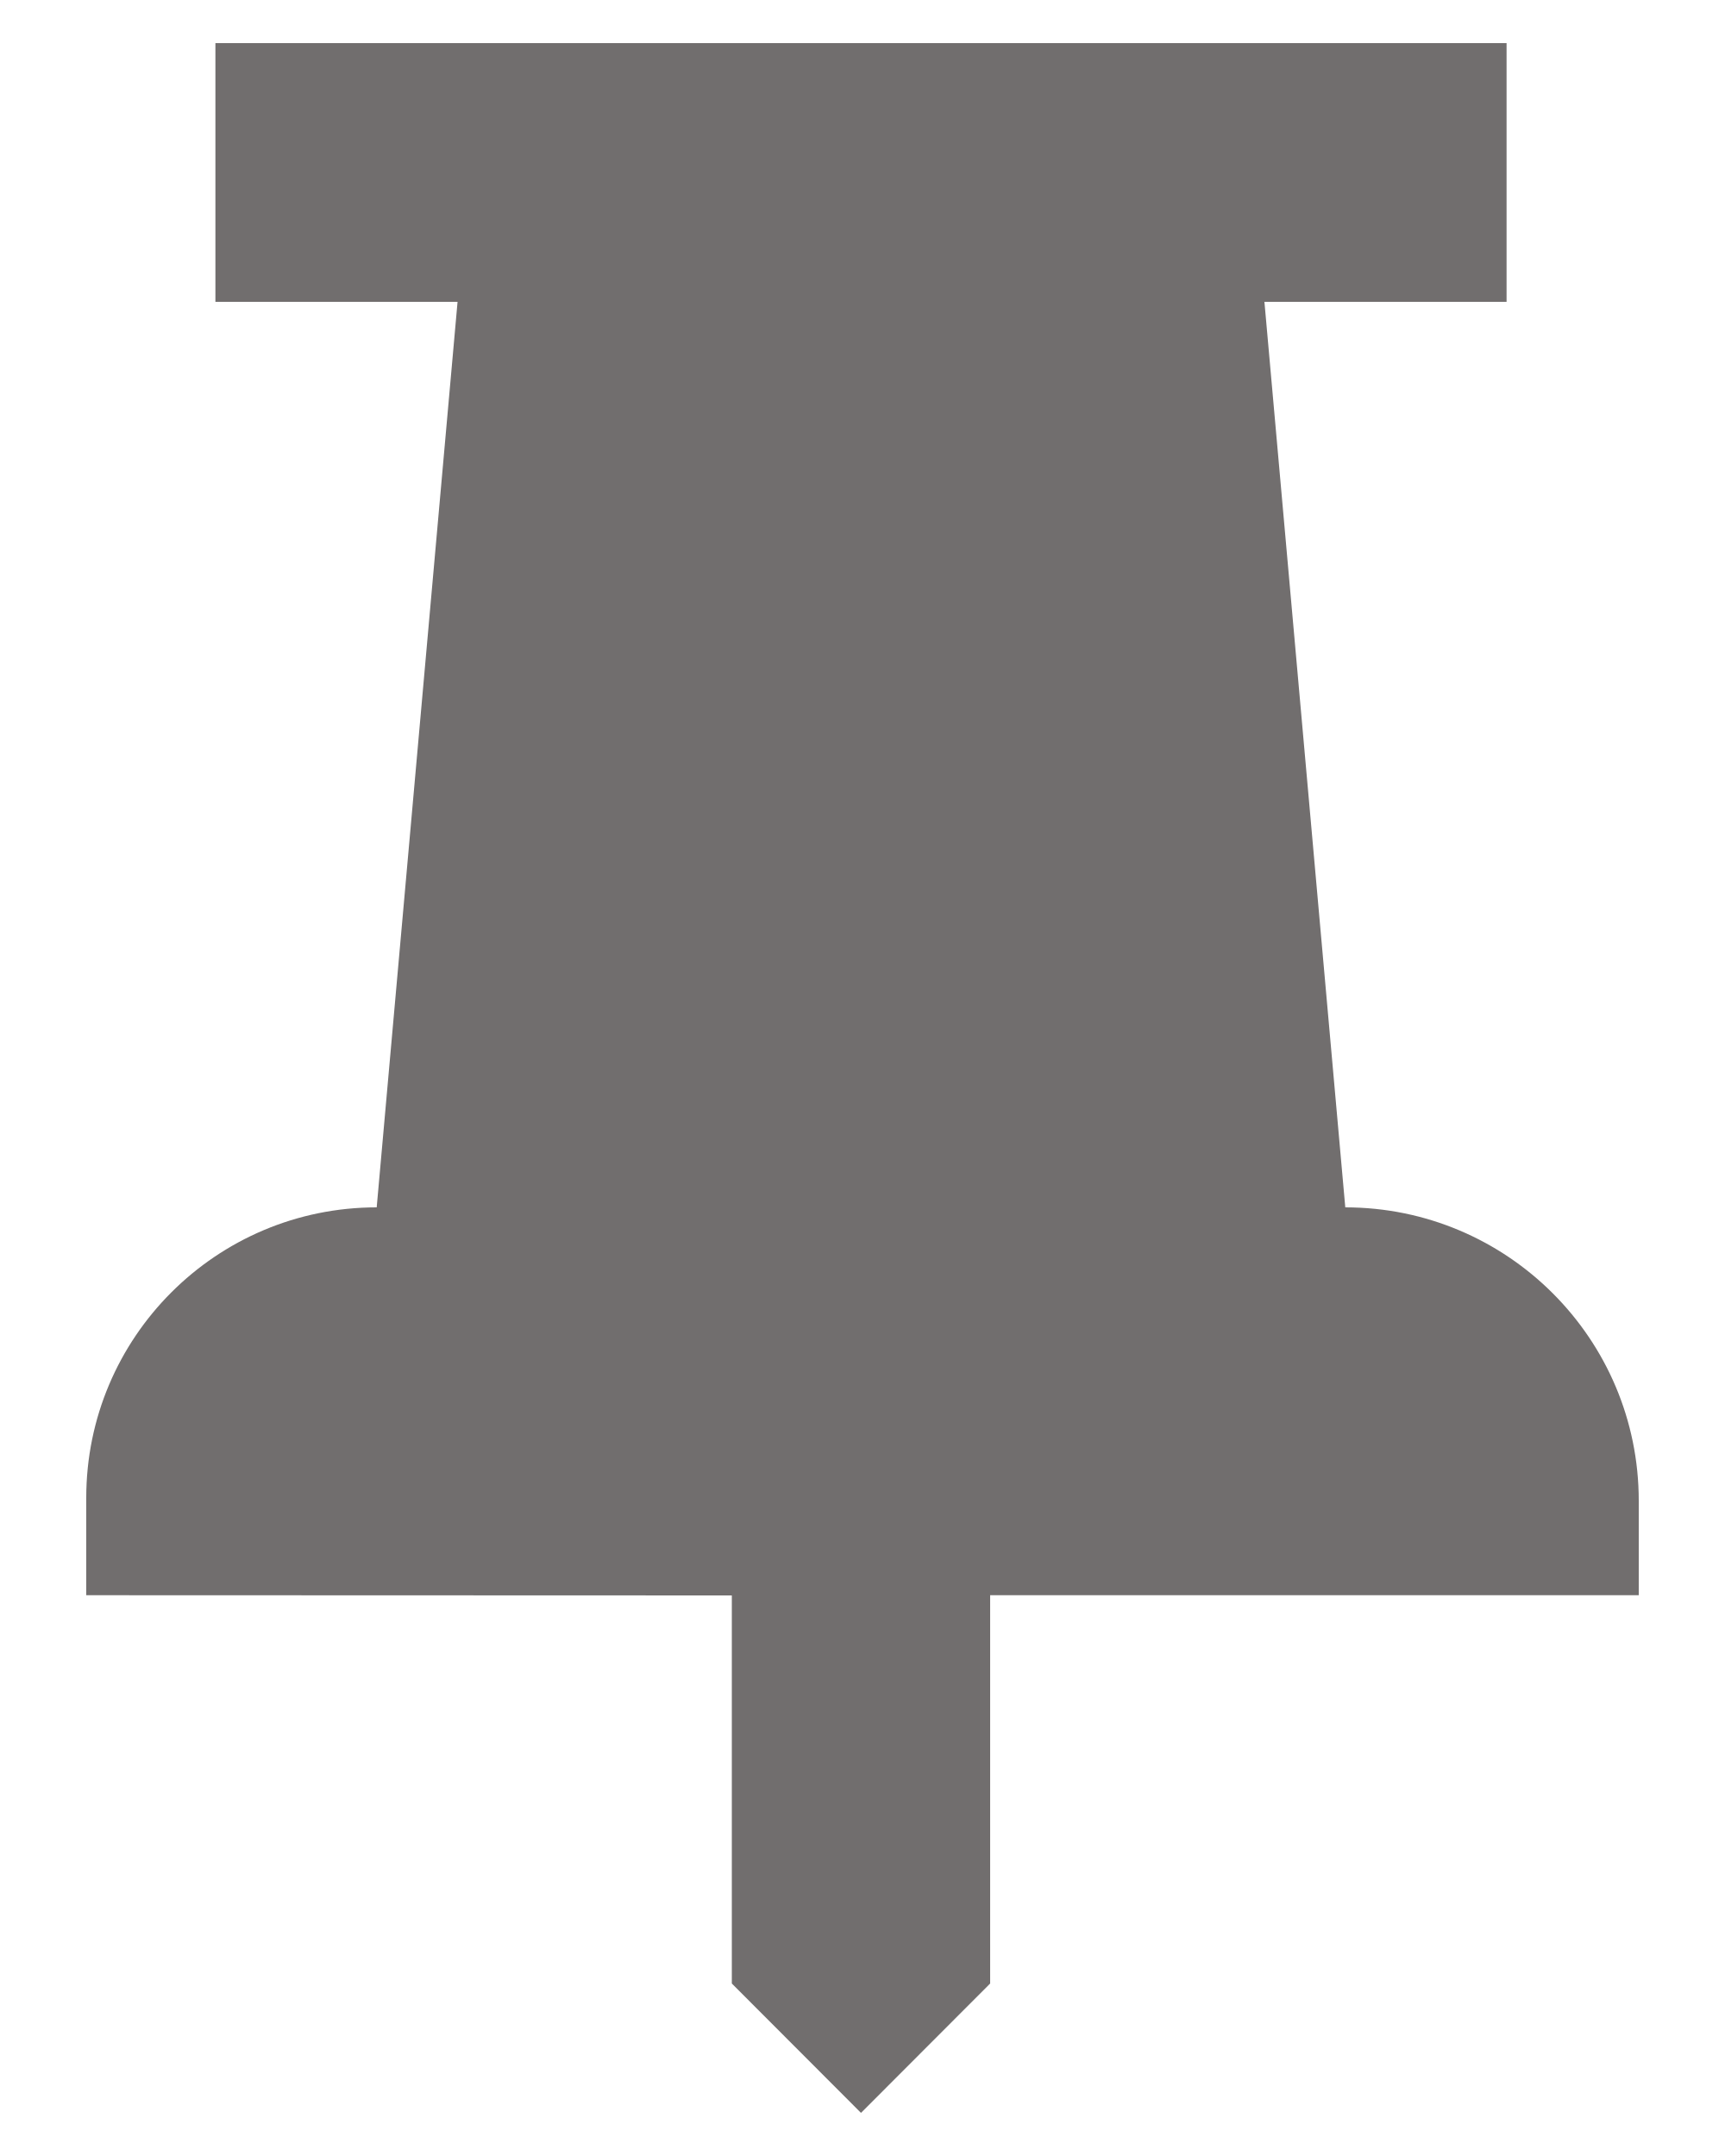
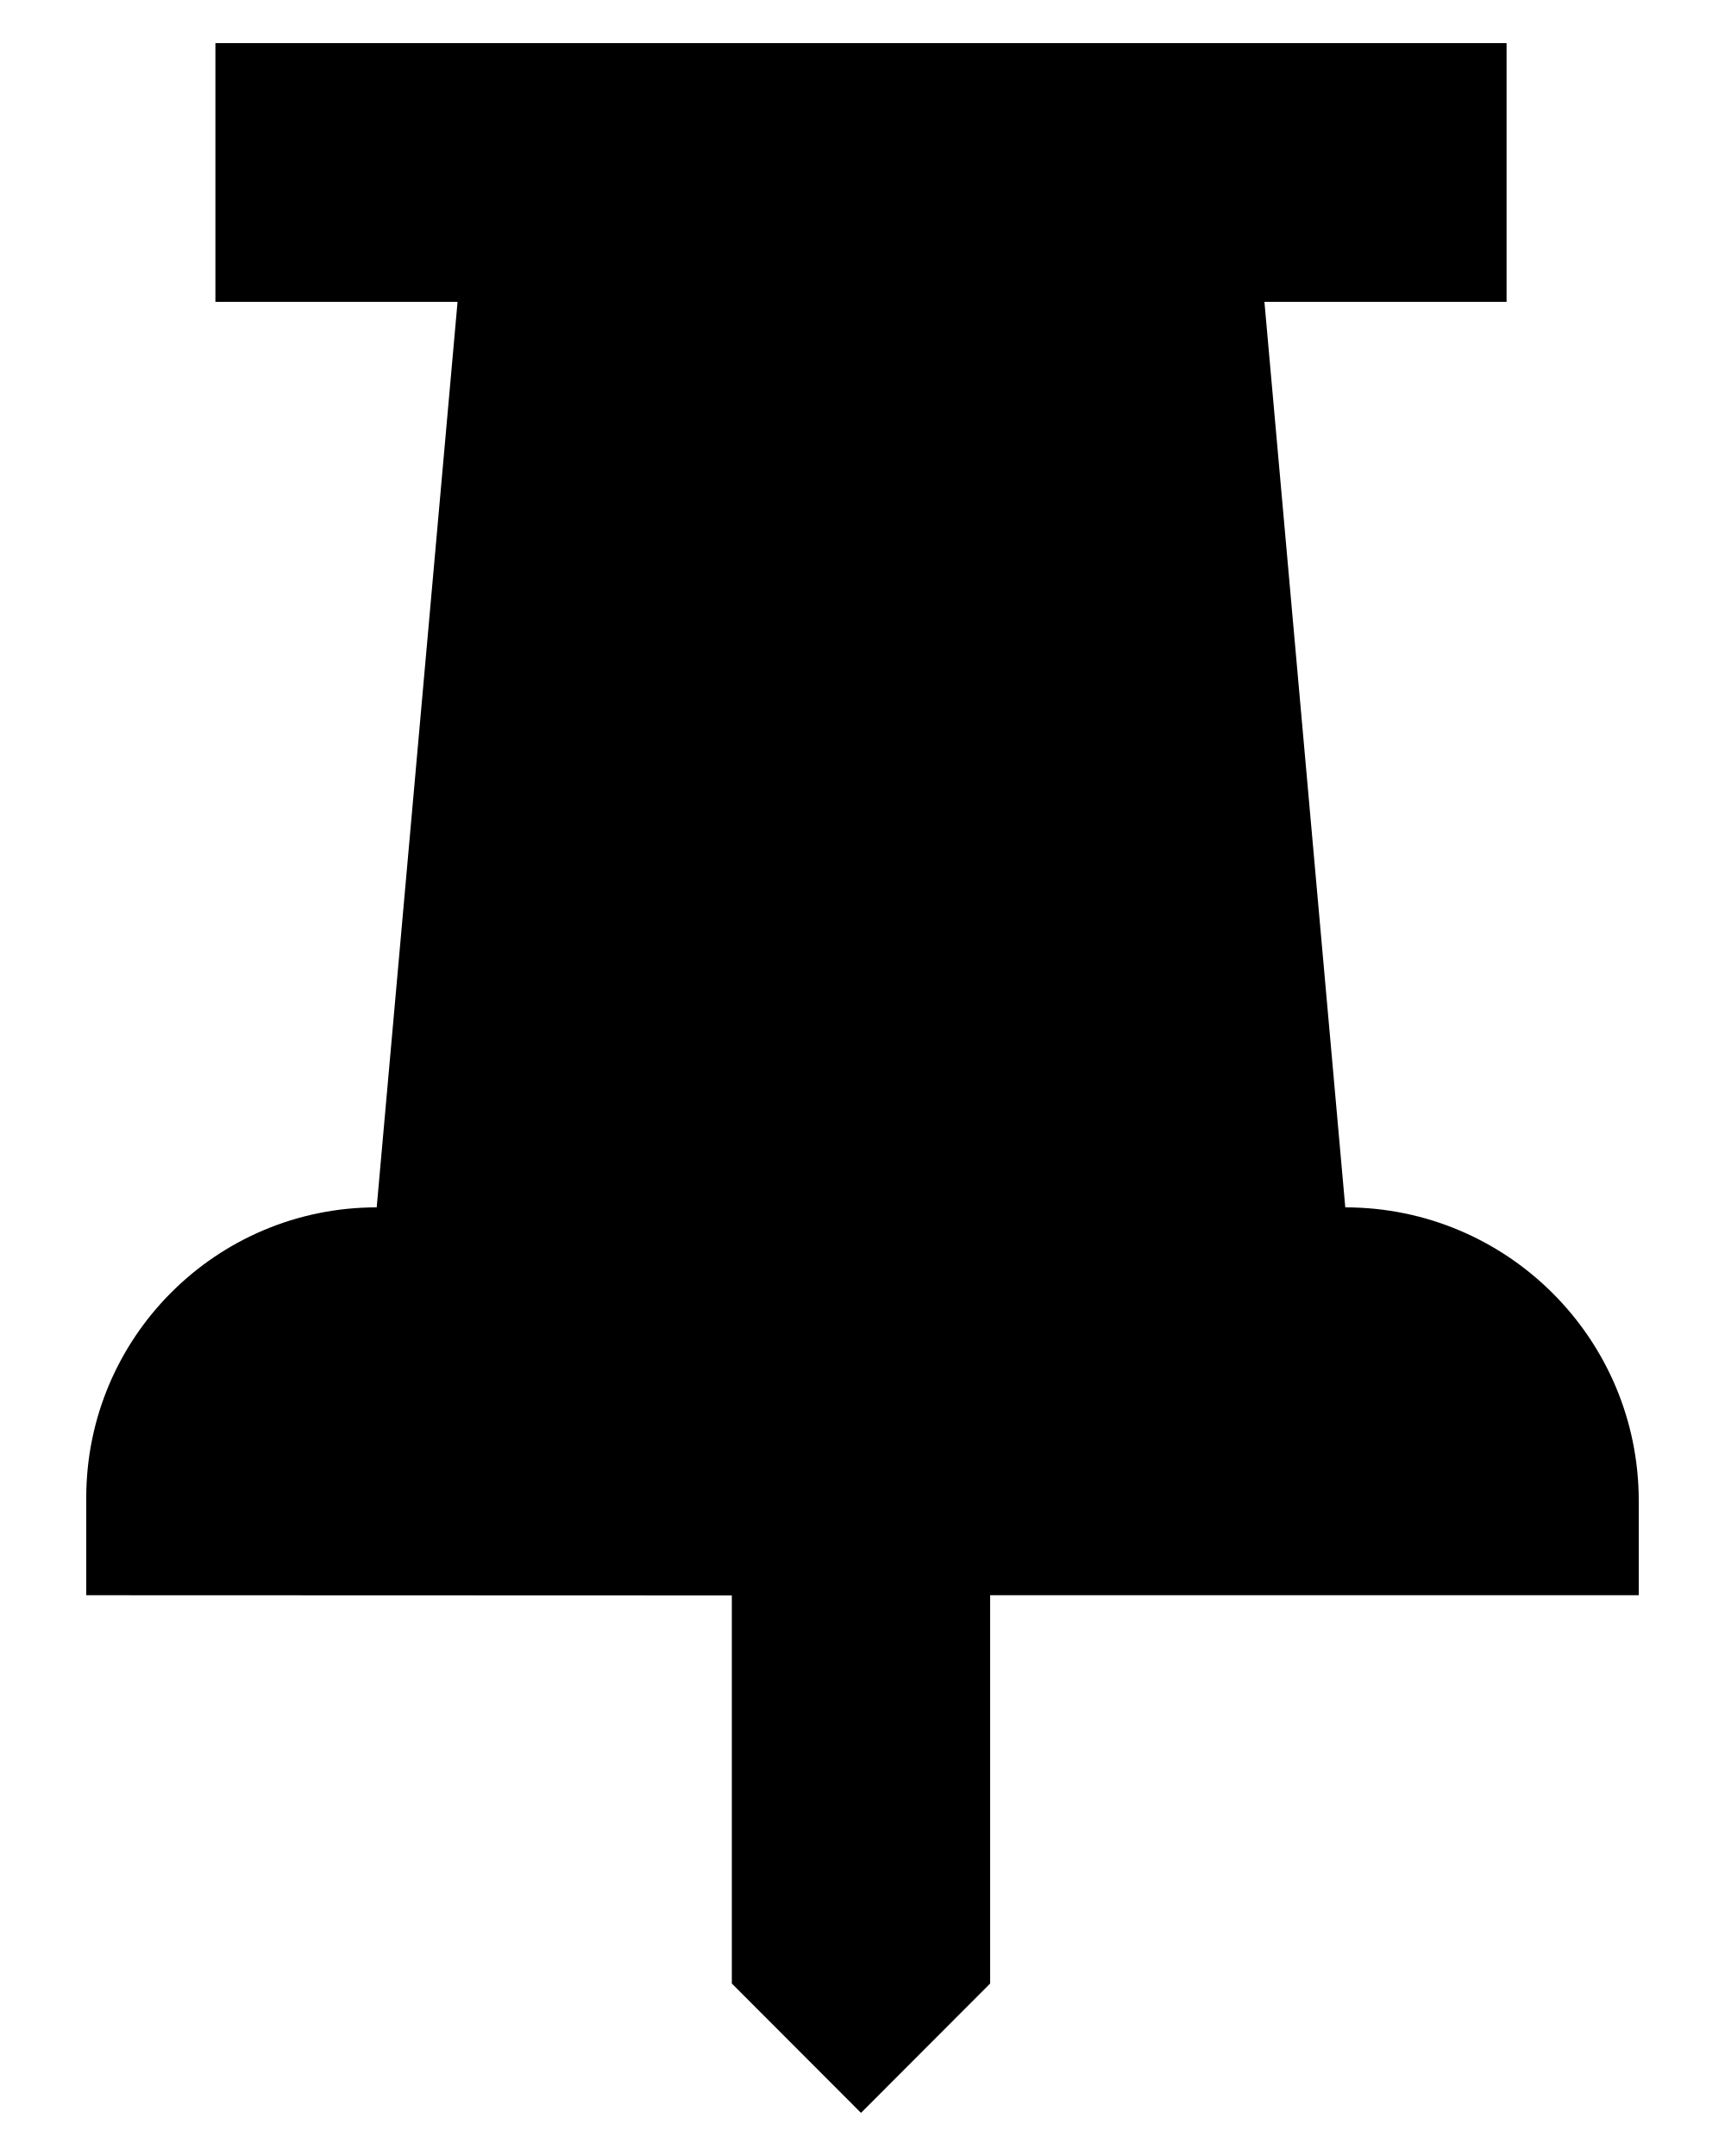
<svg xmlns="http://www.w3.org/2000/svg" width="8" height="10" fill="none" viewBox="0 0 8 10">
-   <path fill="#716E6E" fill-rule="evenodd" d="M2.122 1.4H0.999V0.2H6.987V1.4H5.864L6.239 5.6C6.99 5.6 7.6 6.209 7.6 6.961V7.399H4.592V9.2L3.993 9.8L3.394 9.2V7.4L0.4 7.399V6.947C0.4 6.203 1.003 5.6 1.747 5.6L2.122 1.4Z" clip-rule="evenodd" />
+   <path fill="currentColor" fill-rule="evenodd" d="M2.122 1.4H0.999V0.2H6.987V1.4H5.864L6.239 5.6C6.99 5.6 7.6 6.209 7.6 6.961V7.399H4.592V9.2L3.993 9.8L3.394 9.2V7.4L0.4 7.399V6.947C0.4 6.203 1.003 5.6 1.747 5.6L2.122 1.4Z" clip-rule="evenodd" />
</svg>
